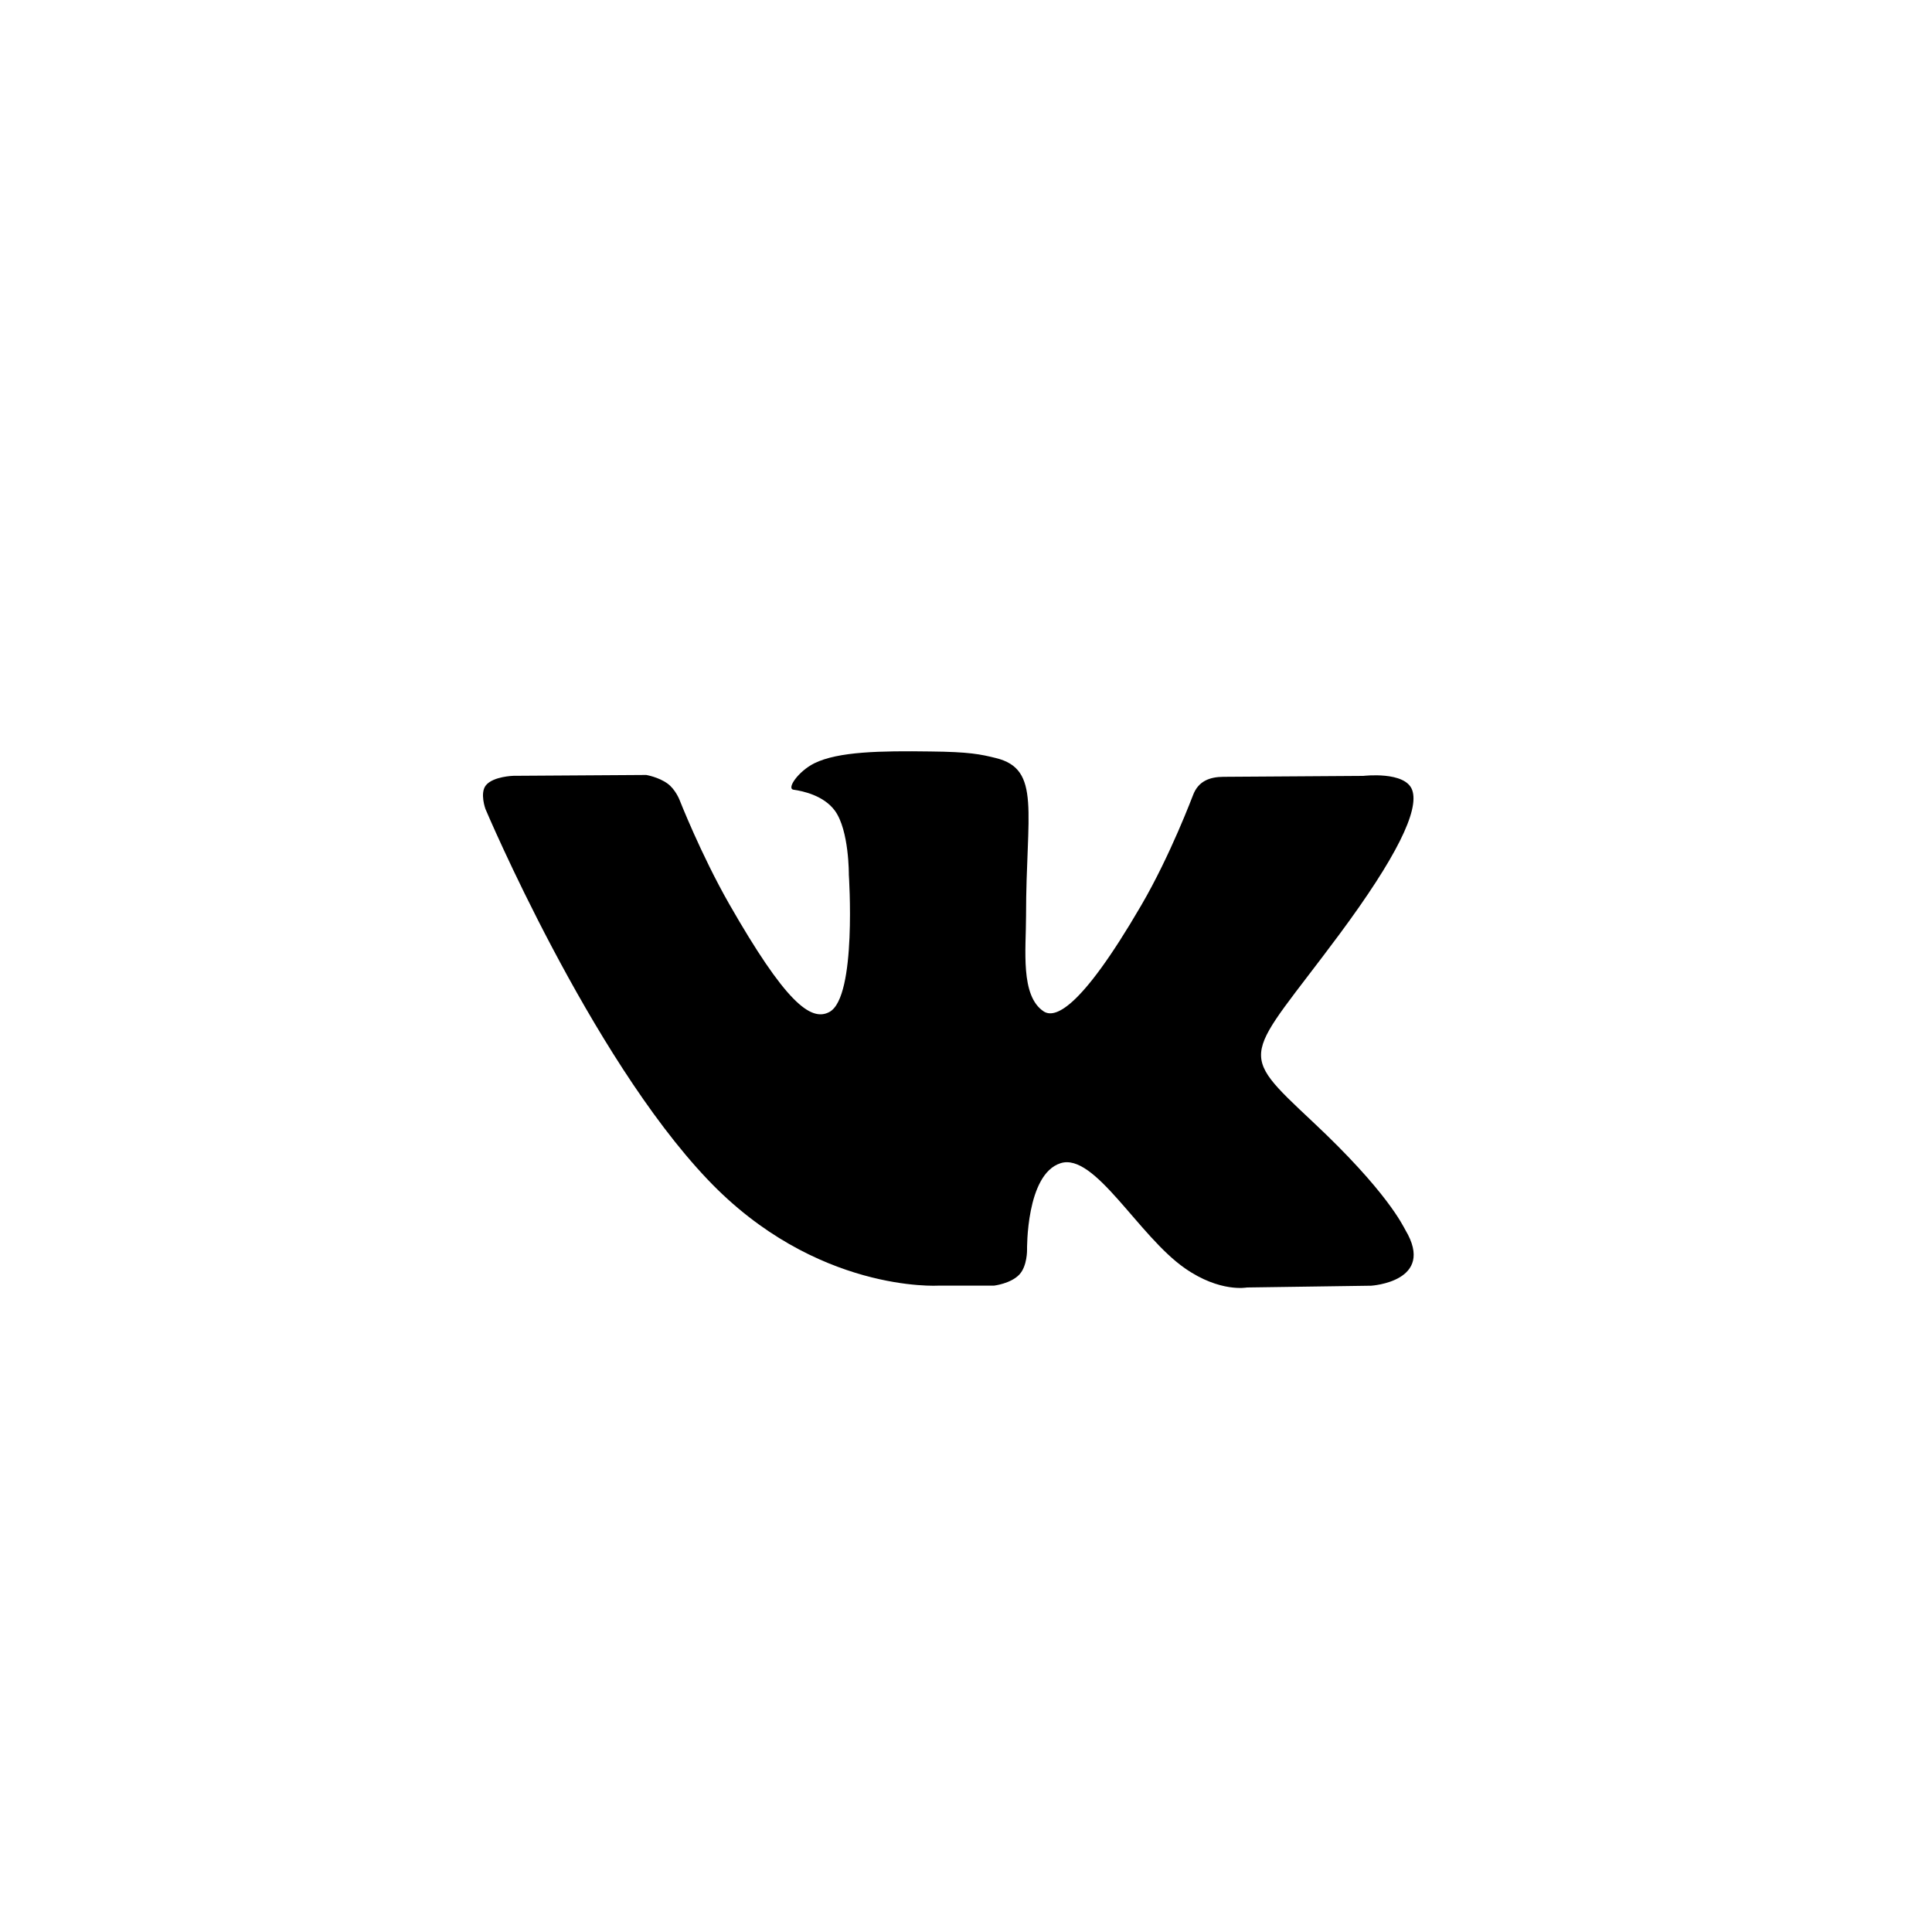
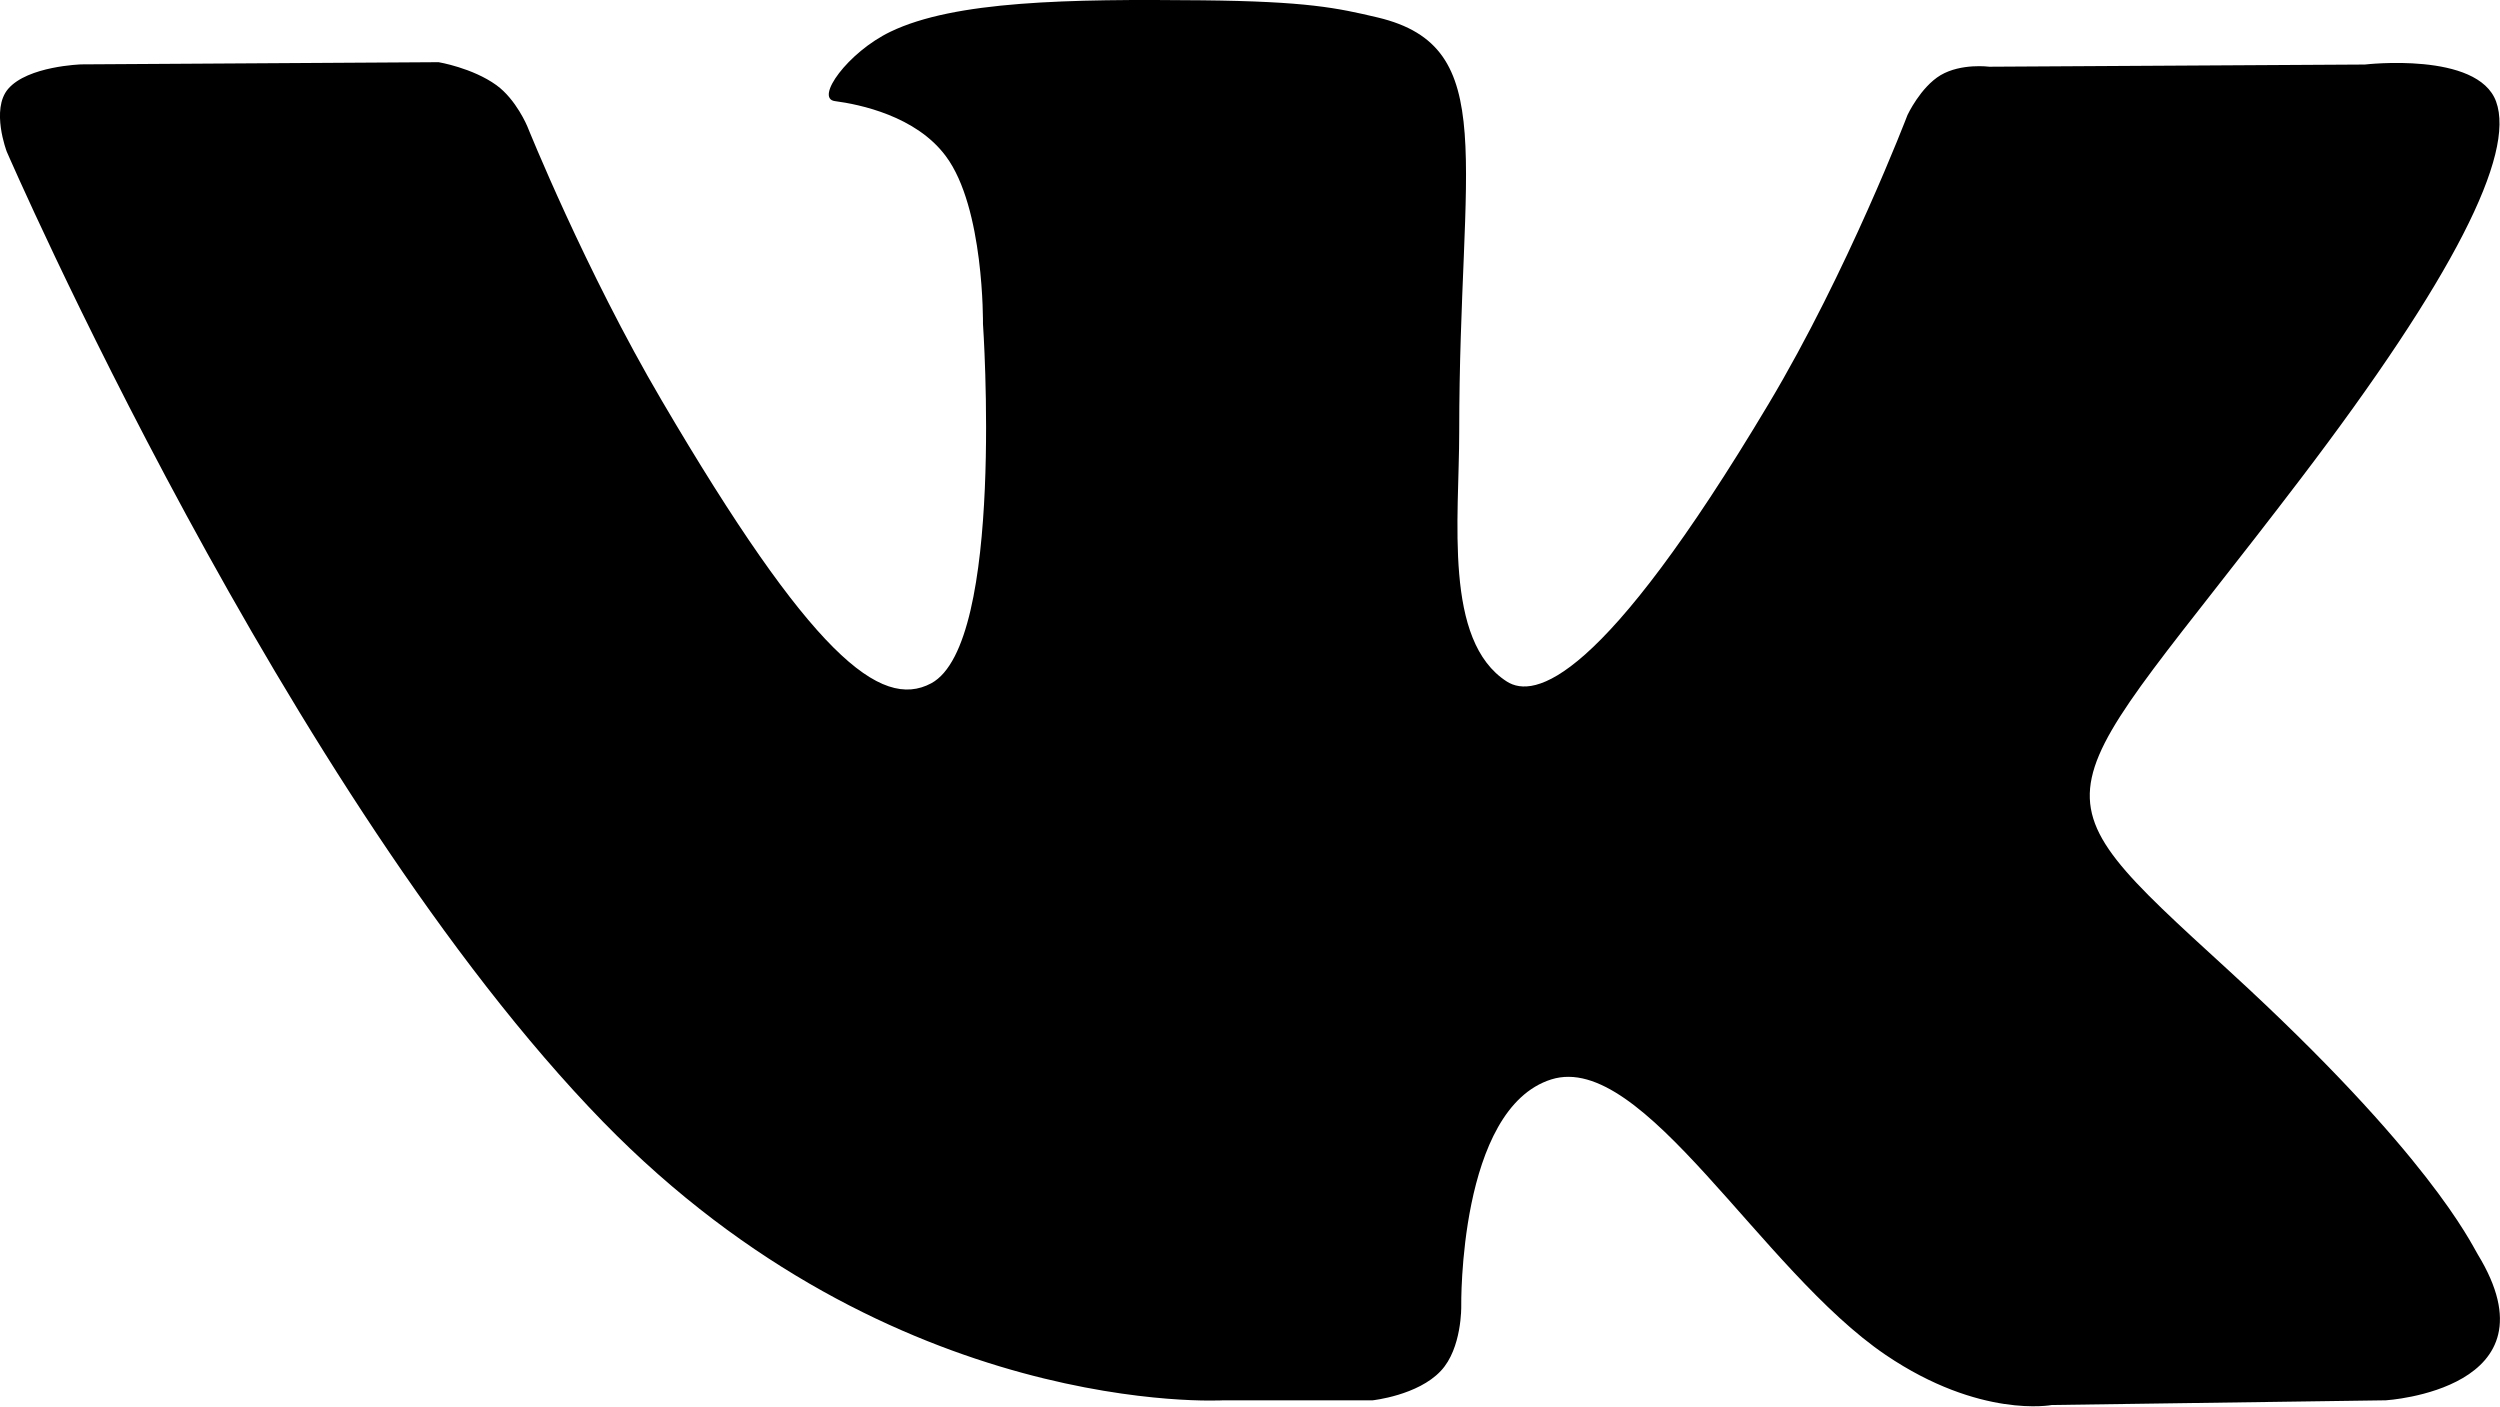
- <svg xmlns="http://www.w3.org/2000/svg" width="25" height="25" viewBox="0 0 25 25" fill="none">
-   <path d="M12.5 0C5.597 0 0 5.597 0 12.5C0 19.403 5.597 25 12.5 25C19.403 25 25 19.403 25 12.5C25 5.597 19.403 0 12.5 0Z" fill="transparent" />
-   <path d="M13.723 15.052C14.165 14.909 14.732 15.996 15.335 16.413C15.788 16.728 16.135 16.66 16.135 16.66L17.743 16.637C17.743 16.637 18.584 16.585 18.186 15.917C18.154 15.862 17.954 15.422 16.989 14.518C15.982 13.572 16.118 13.725 17.332 12.09C18.071 11.093 18.367 10.484 18.274 10.224C18.186 9.975 17.642 10.04 17.642 10.04L15.831 10.052C15.654 10.053 15.505 10.107 15.437 10.291C15.435 10.293 15.149 11.062 14.767 11.716C13.961 13.101 13.639 13.174 13.506 13.088C13.2 12.887 13.277 12.283 13.277 11.854C13.277 10.512 13.477 9.953 12.886 9.809C12.688 9.76 12.543 9.729 12.039 9.724C11.395 9.715 10.847 9.724 10.537 9.877C10.331 9.98 10.173 10.206 10.269 10.219C10.389 10.236 10.659 10.293 10.804 10.491C10.989 10.746 10.984 11.319 10.984 11.319C10.984 11.319 11.09 12.899 10.734 13.094C10.489 13.229 10.155 12.955 9.436 11.698C9.069 11.055 8.791 10.345 8.791 10.345C8.791 10.345 8.738 10.213 8.64 10.141C8.524 10.055 8.362 10.028 8.362 10.028L6.643 10.039C6.643 10.039 6.384 10.046 6.289 10.16C6.205 10.261 6.282 10.469 6.282 10.469C6.282 10.469 7.629 13.656 9.155 15.261C10.553 16.734 12.142 16.636 12.142 16.636H12.862C12.862 16.636 13.079 16.611 13.191 16.492C13.294 16.381 13.29 16.172 13.29 16.172C13.29 16.172 13.275 15.195 13.723 15.052Z" fill="currentColor" />
+ <svg xmlns="http://www.w3.org/2000/svg" width="16" height="9" viewBox="0 0 16 9" fill="none">
+   <path d="M15.857 8.027C15.814 7.956 15.548 7.387 14.268 6.215C12.928 4.989 13.108 5.188 14.722 3.067C15.705 1.776 16.098 0.987 15.975 0.65C15.858 0.328 15.135 0.413 15.135 0.413L12.731 0.427C12.731 0.427 12.553 0.403 12.42 0.481C12.291 0.558 12.208 0.736 12.208 0.736C12.208 0.736 11.827 1.735 11.319 2.585C10.248 4.379 9.819 4.473 9.644 4.362C9.237 4.102 9.339 3.319 9.339 2.763C9.339 1.024 9.606 0.3 8.818 0.112C8.556 0.05 8.364 0.009 7.695 0.002C6.837 -0.007 6.11 0.005 5.699 0.203C5.425 0.335 5.214 0.63 5.343 0.647C5.502 0.668 5.862 0.742 6.053 0.999C6.3 1.329 6.291 2.072 6.291 2.072C6.291 2.072 6.433 4.118 5.96 4.373C5.635 4.547 5.19 4.191 4.235 2.563C3.745 1.73 3.375 0.809 3.375 0.809C3.375 0.809 3.304 0.637 3.177 0.545C3.023 0.434 2.807 0.398 2.807 0.398L0.521 0.412C0.521 0.412 0.178 0.422 0.052 0.569C-0.06 0.7 0.043 0.97 0.043 0.97C0.043 0.97 1.833 5.098 3.86 7.18C5.719 9.087 7.829 8.962 7.829 8.962H8.785C8.785 8.962 9.074 8.931 9.221 8.774C9.357 8.63 9.352 8.36 9.352 8.36C9.352 8.36 9.333 7.095 9.929 6.908C10.516 6.725 11.27 8.131 12.069 8.672C12.673 9.081 13.132 8.992 13.132 8.992L15.269 8.962C15.269 8.962 16.387 8.894 15.857 8.027Z" fill="currentColor" />
</svg>
